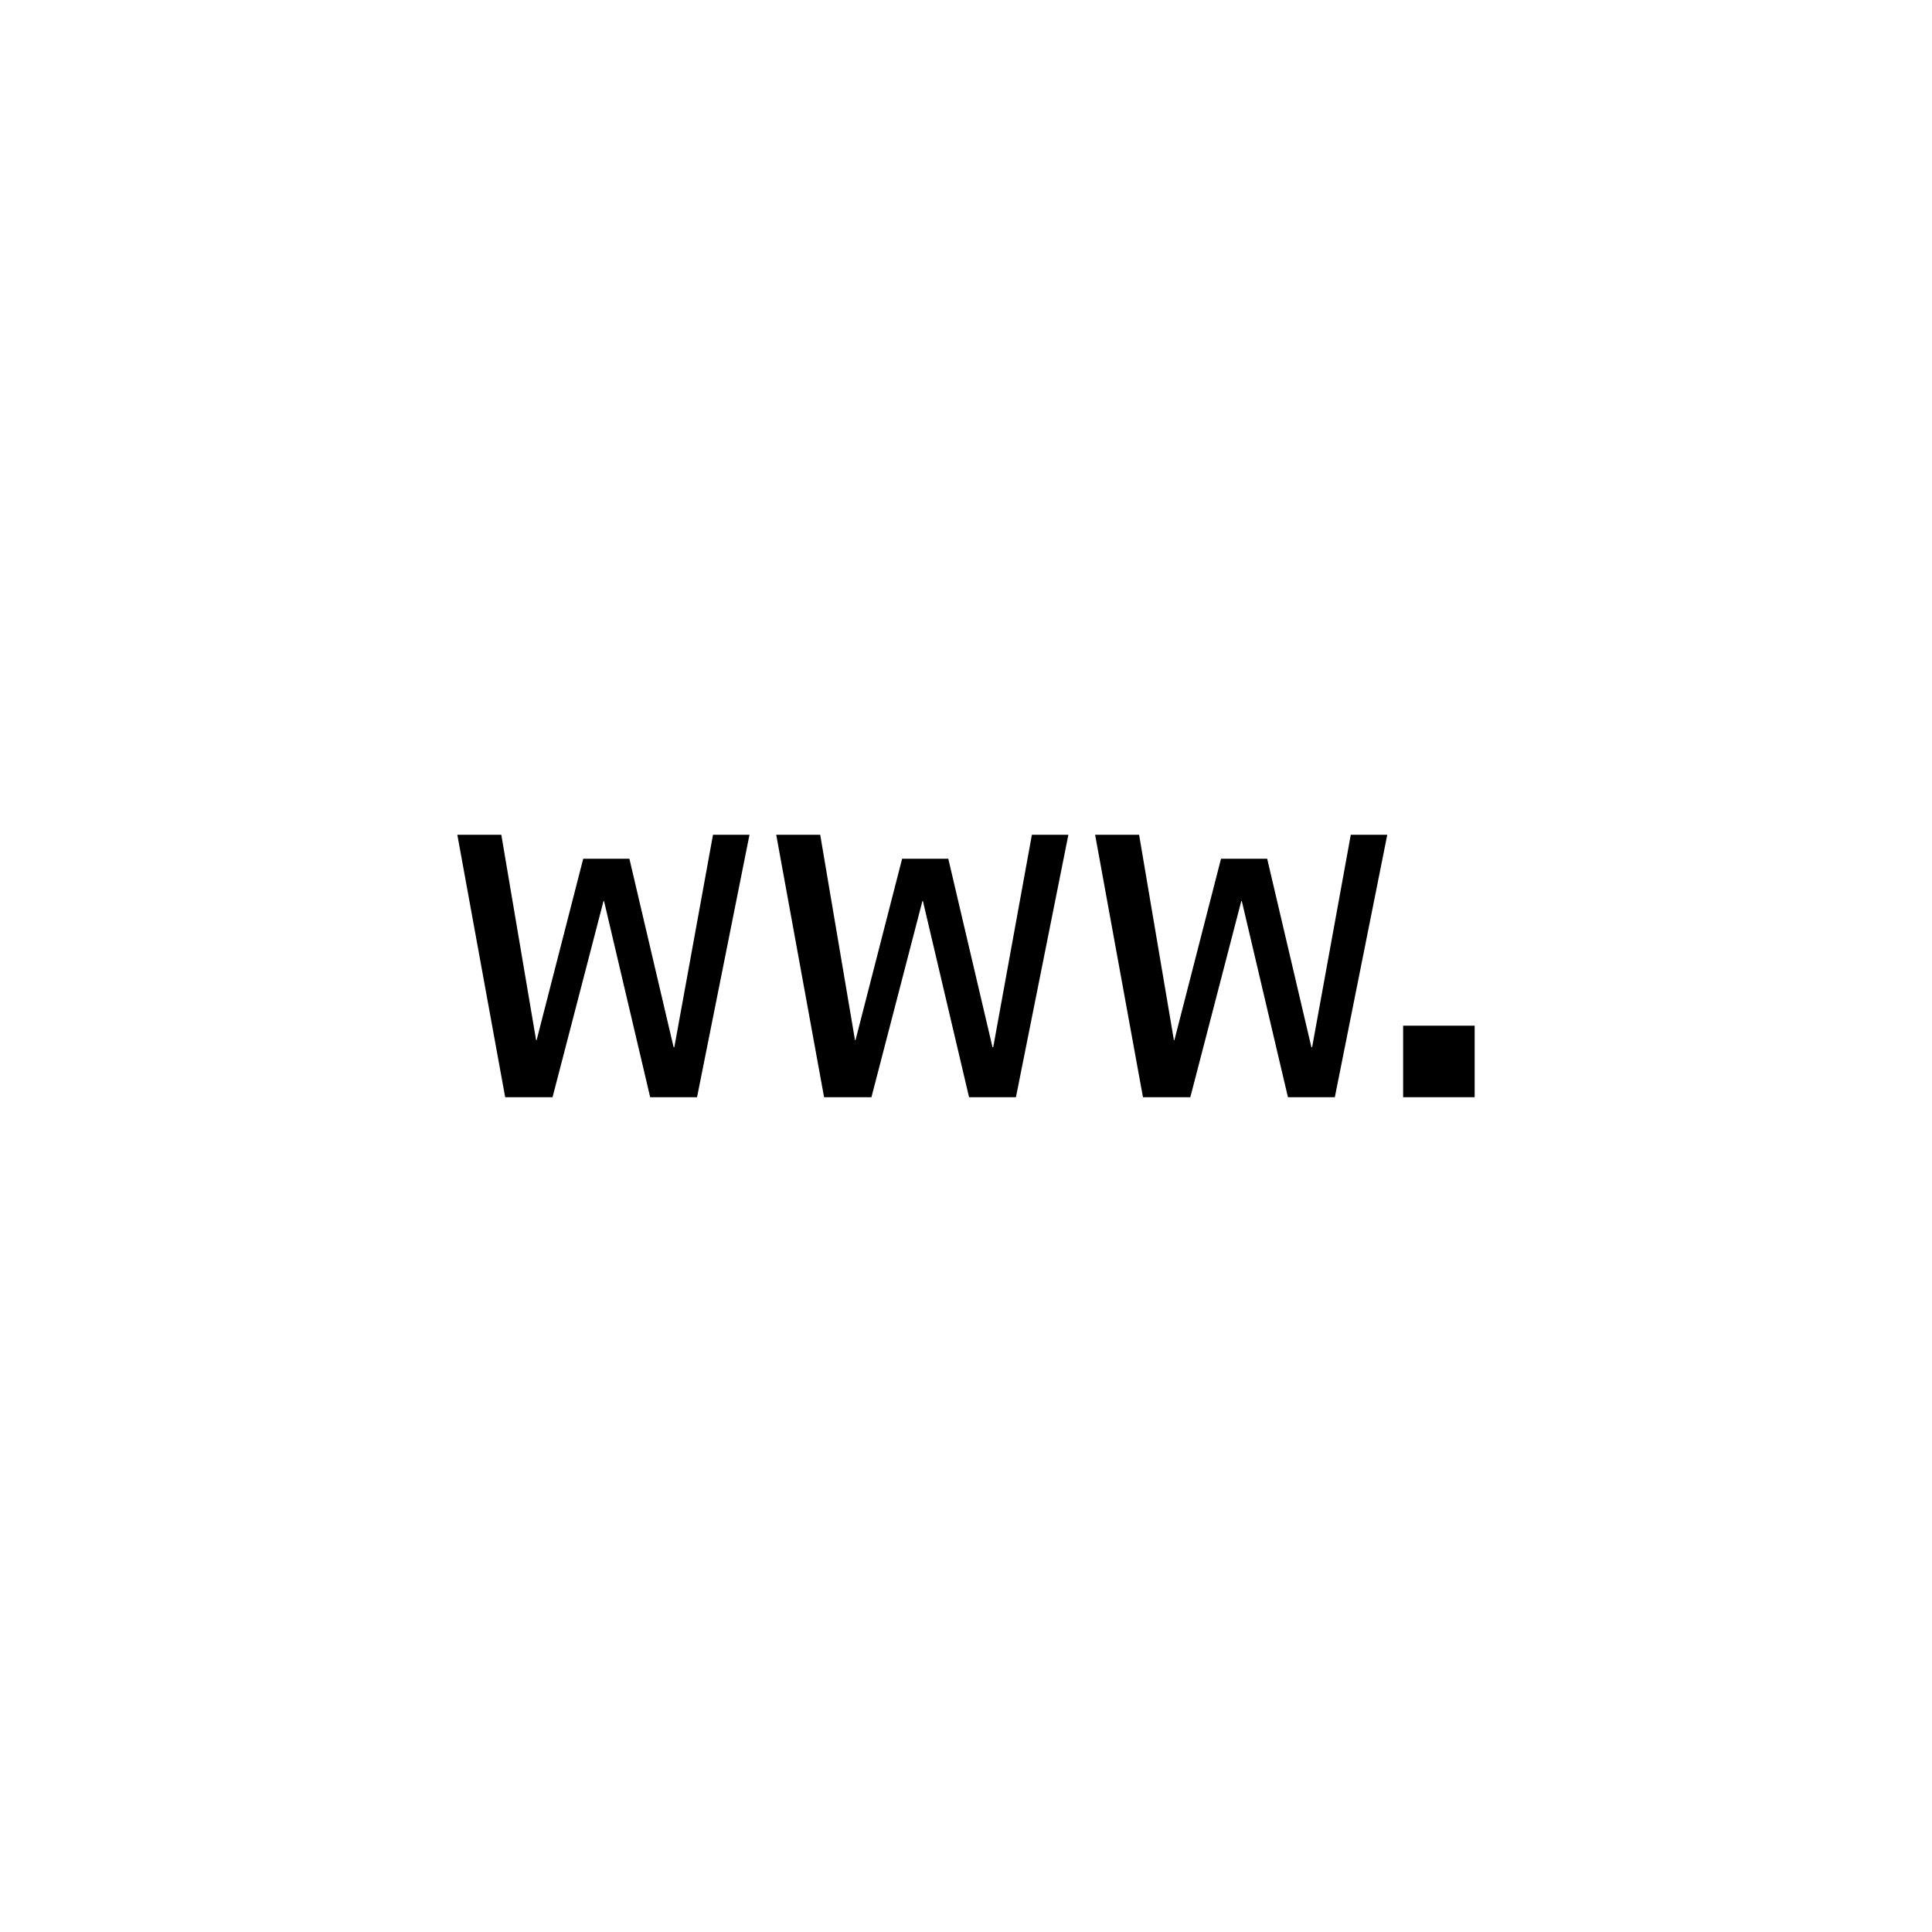
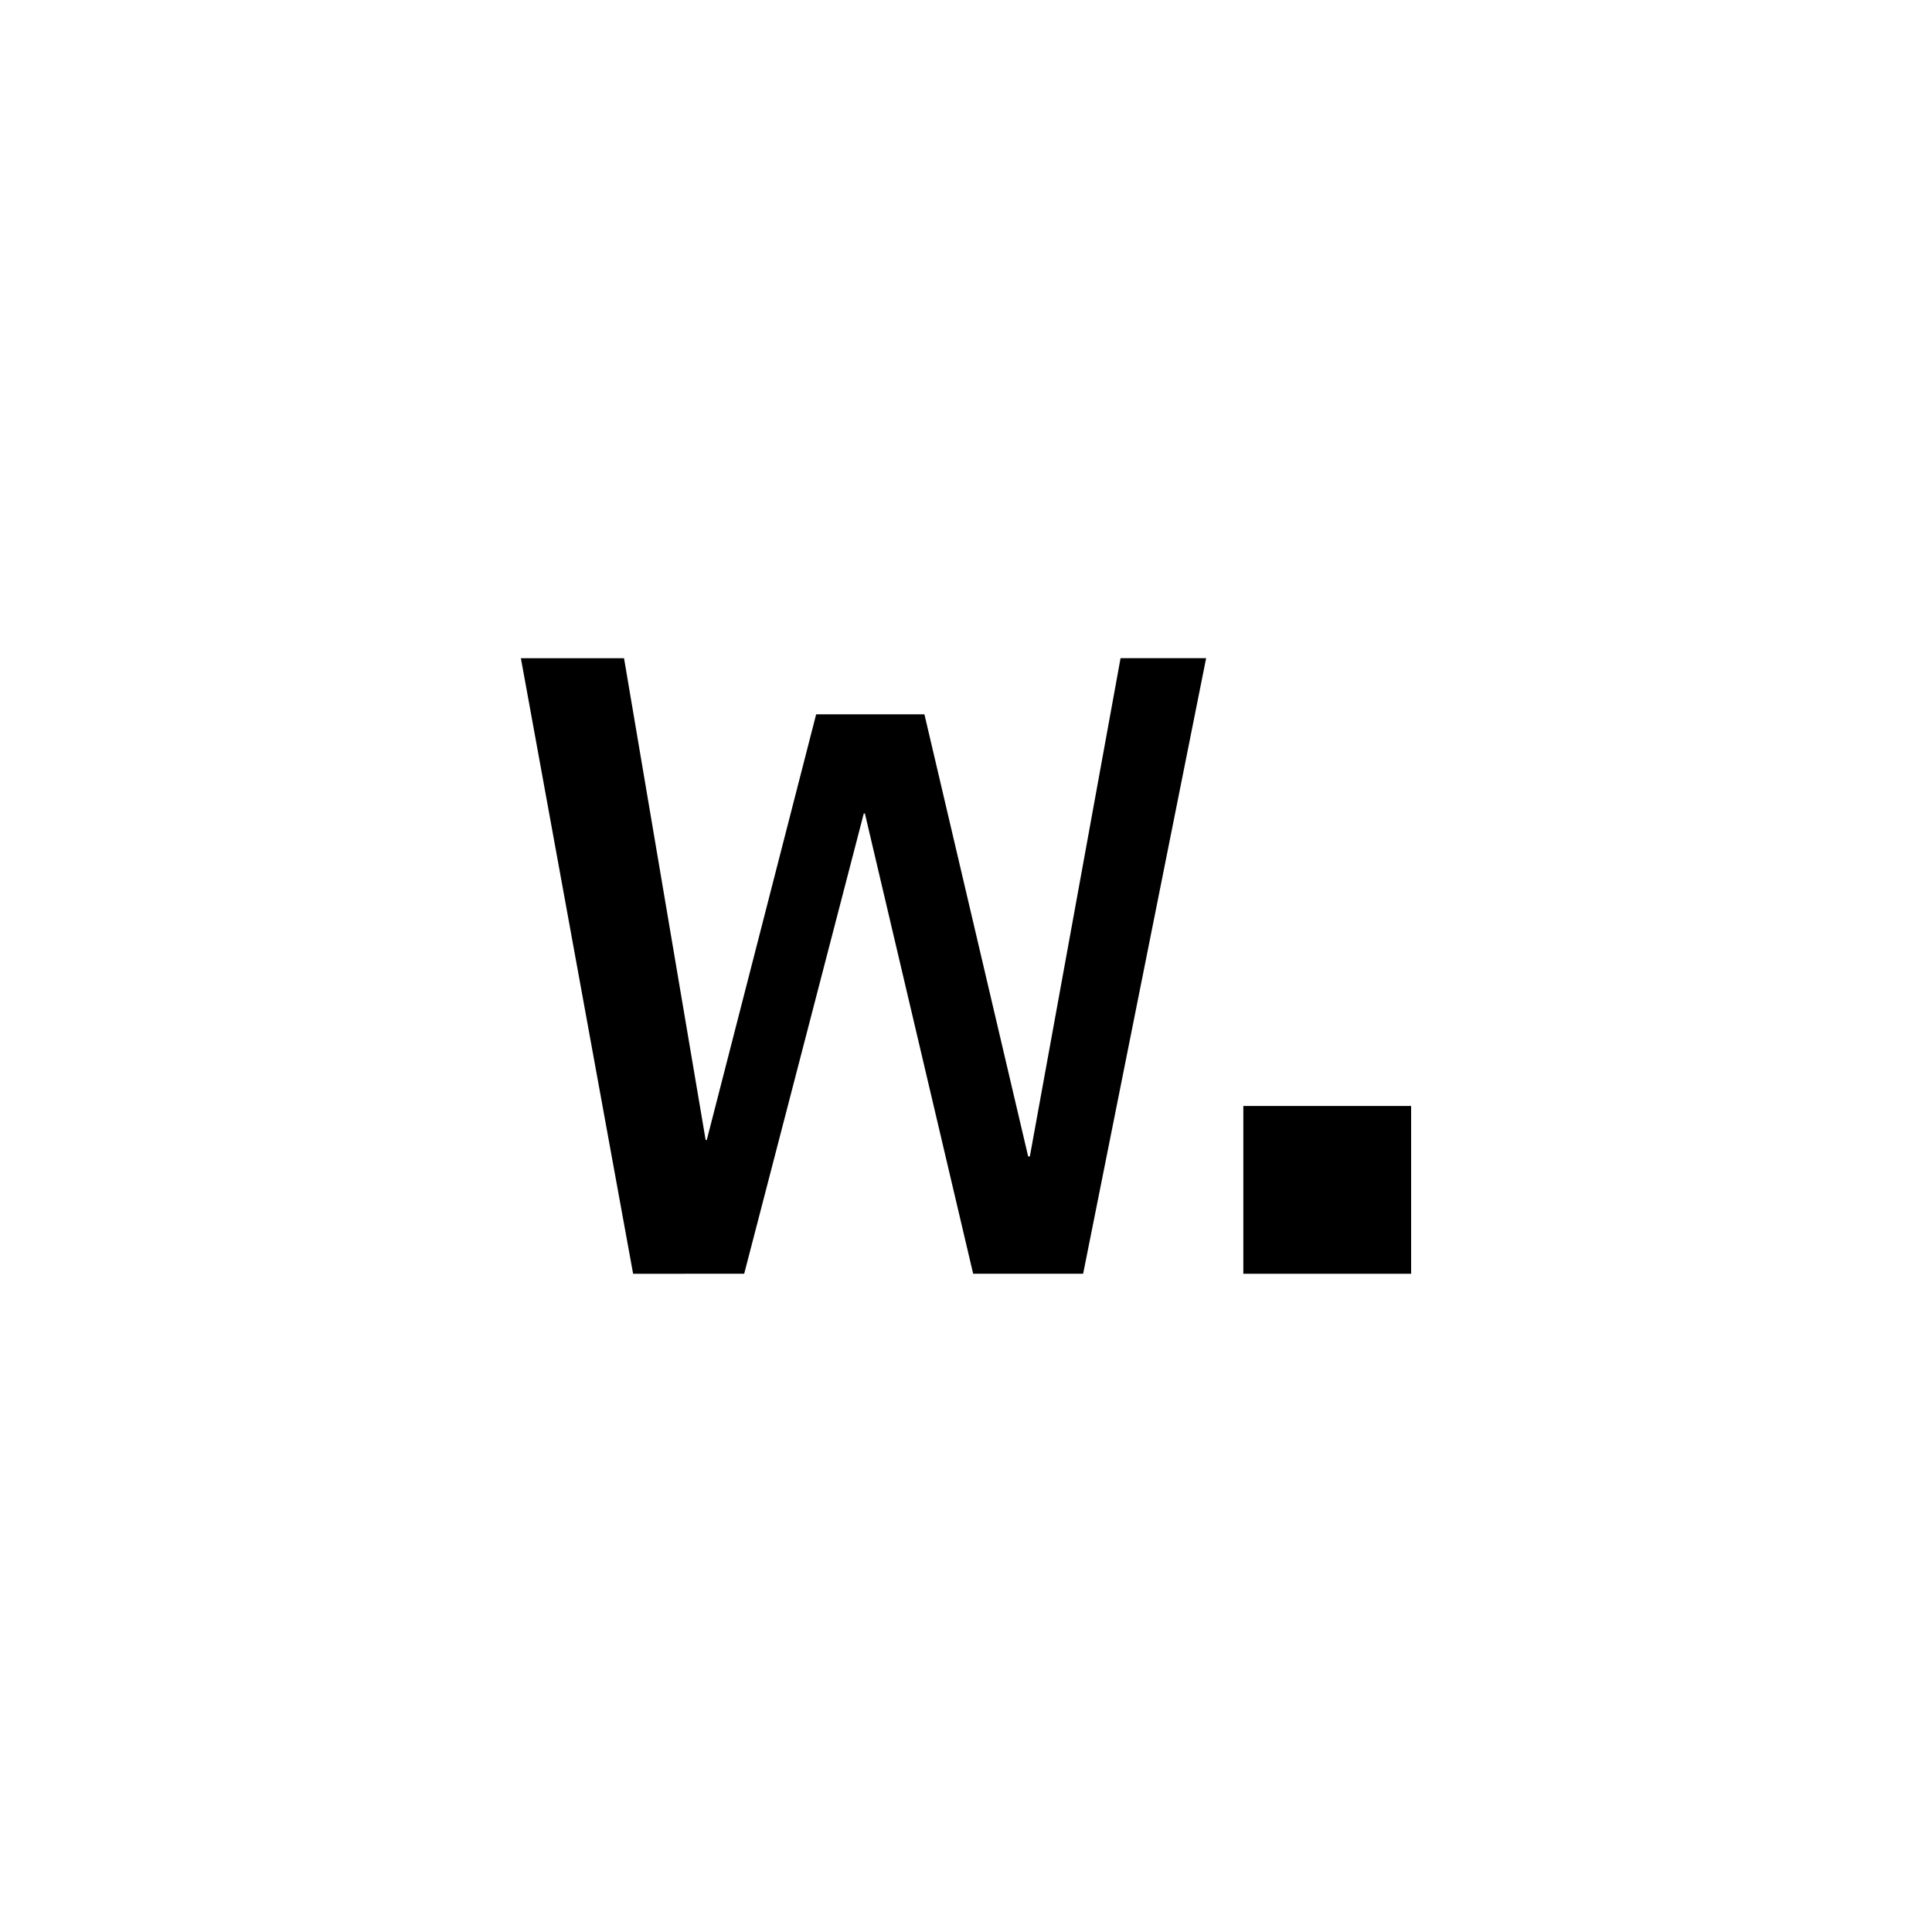
<svg xmlns="http://www.w3.org/2000/svg" width="210mm" height="210mm" viewBox="0 0 210 210" version="1.1" id="svg8">
  <defs id="defs2" />
  <g id="layer1" transform="translate(0,-87)">
-     <rect style="fill:#ffffff;fill-opacity:1;stroke:none;stroke-width:7.79;stroke-miterlimit:4;stroke-dasharray:none;stroke-opacity:1" id="rect858" width="210" height="210" x="0" y="87" />
-     <g id="g856" transform="matrix(1.038262,0,0,1.038262,-0.7209984,11.70563)">
-       <path d="m 53.582,187.387 -5.009,-27.473 h 4.604 l 3.643,21.503 h 0.051 l 4.882,-18.999 h 4.832 l 4.629,19.732 h 0.076 l 4.048,-22.237 h 3.82 l -5.49,27.473 H 68.761 L 63.929,166.845 h -0.051 l -5.338,20.542 z" style="font-style:normal;font-variant:normal;font-weight:normal;font-stretch:normal;font-size:51.81px;line-height:1.25;font-family:'Lucida Console';-inkscape-font-specification:'Lucida Console';letter-spacing:0px;word-spacing:0px;fill:#000000;fill-opacity:1;stroke:none;stroke-width:1.295" id="path829" />
-       <path d="M 86.967,187.387 81.958,159.914 h 4.604 l 3.643,21.503 h 0.051 L 95.138,162.418 h 4.832 l 4.629,19.732 h 0.076 l 4.048,-22.237 h 3.82 l -5.49,27.473 h -4.908 L 97.314,166.845 h -0.051 l -5.338,20.542 z" style="font-style:normal;font-variant:normal;font-weight:normal;font-stretch:normal;font-size:51.81px;line-height:1.25;font-family:'Lucida Console';-inkscape-font-specification:'Lucida Console';letter-spacing:0px;word-spacing:0px;fill:#000000;fill-opacity:1;stroke:none;stroke-width:1.295" id="path831" />
-       <path d="m 120.352,187.387 -5.009,-27.473 h 4.604 l 3.643,21.503 h 0.051 l 4.882,-18.999 h 4.832 l 4.629,19.732 h 0.076 l 4.048,-22.237 h 3.82 l -5.49,27.473 h -4.908 l -4.832,-20.542 h -0.051 l -5.338,20.542 z" style="font-style:normal;font-variant:normal;font-weight:normal;font-stretch:normal;font-size:51.81px;line-height:1.25;font-family:'Lucida Console';-inkscape-font-specification:'Lucida Console';letter-spacing:0px;word-spacing:0px;fill:#000000;fill-opacity:1;stroke:none;stroke-width:1.295" id="path833" />
-       <path d="m 147.588,187.387 v -7.488 h 7.488 v 7.488 z" style="font-style:normal;font-variant:normal;font-weight:normal;font-stretch:normal;font-size:51.81px;line-height:1.25;font-family:'Lucida Console';-inkscape-font-specification:'Lucida Console';letter-spacing:0px;word-spacing:0px;fill:#000000;fill-opacity:1;stroke:none;stroke-width:1.295" id="path835" />
+     <rect style="fill:#ffffff;fill-opacity:1;stroke:none;stroke-width:7.79;stroke-miterlimit:4;stroke-dasharray:none;stroke-opacity:1" id="rect858" width="210" height="210" x="3.3158629e-15" y="87" />
+     <g id="g843" transform="matrix(2.345589,0,0,2.345589,-200.2479,-258.3531)">
+       <path d="m 114.711,206.262 -5.201,-28.525 h 4.78 l 3.782,22.326 h 0.052 l 5.069,-19.726 h 5.017 l 4.807,20.487 h 0.079 l 4.203,-23.088 h 3.966 l -5.7,28.525 h -5.096 l -5.017,-21.328 h -0.052 l -5.542,21.328 z" style="font-style:normal;font-variant:normal;font-weight:normal;font-stretch:normal;font-size:51.81px;line-height:1.25;font-family:'Lucida Console';-inkscape-font-specification:'Lucida Console';letter-spacing:0px;word-spacing:0px;fill:#000000;fill-opacity:1;stroke:none;stroke-width:1.345" id="path833" />
+       <path d="m 142.989,206.262 v -7.775 h 7.775 v 7.775 z" style="font-style:normal;font-variant:normal;font-weight:normal;font-stretch:normal;font-size:51.81px;line-height:1.25;font-family:'Lucida Console';-inkscape-font-specification:'Lucida Console';letter-spacing:0px;word-spacing:0px;fill:#000000;fill-opacity:1;stroke:none;stroke-width:1.345" id="path835" />
    </g>
+     <text xml:space="preserve" style="font-style:normal;font-variant:normal;font-weight:normal;font-stretch:normal;font-size:10.583px;line-height:1.25;font-family:'Lucida Console';-inkscape-font-specification:'Lucida Console';letter-spacing:0px;word-spacing:0px;fill:#000000;fill-opacity:1;stroke:none;stroke-width:0.265" x="70.559" y="136.638" id="text847">
+       <tspan id="tspan845" x="70.559" y="146.348" style="stroke-width:0.265" />
+     </text>
  </g>
</svg>
